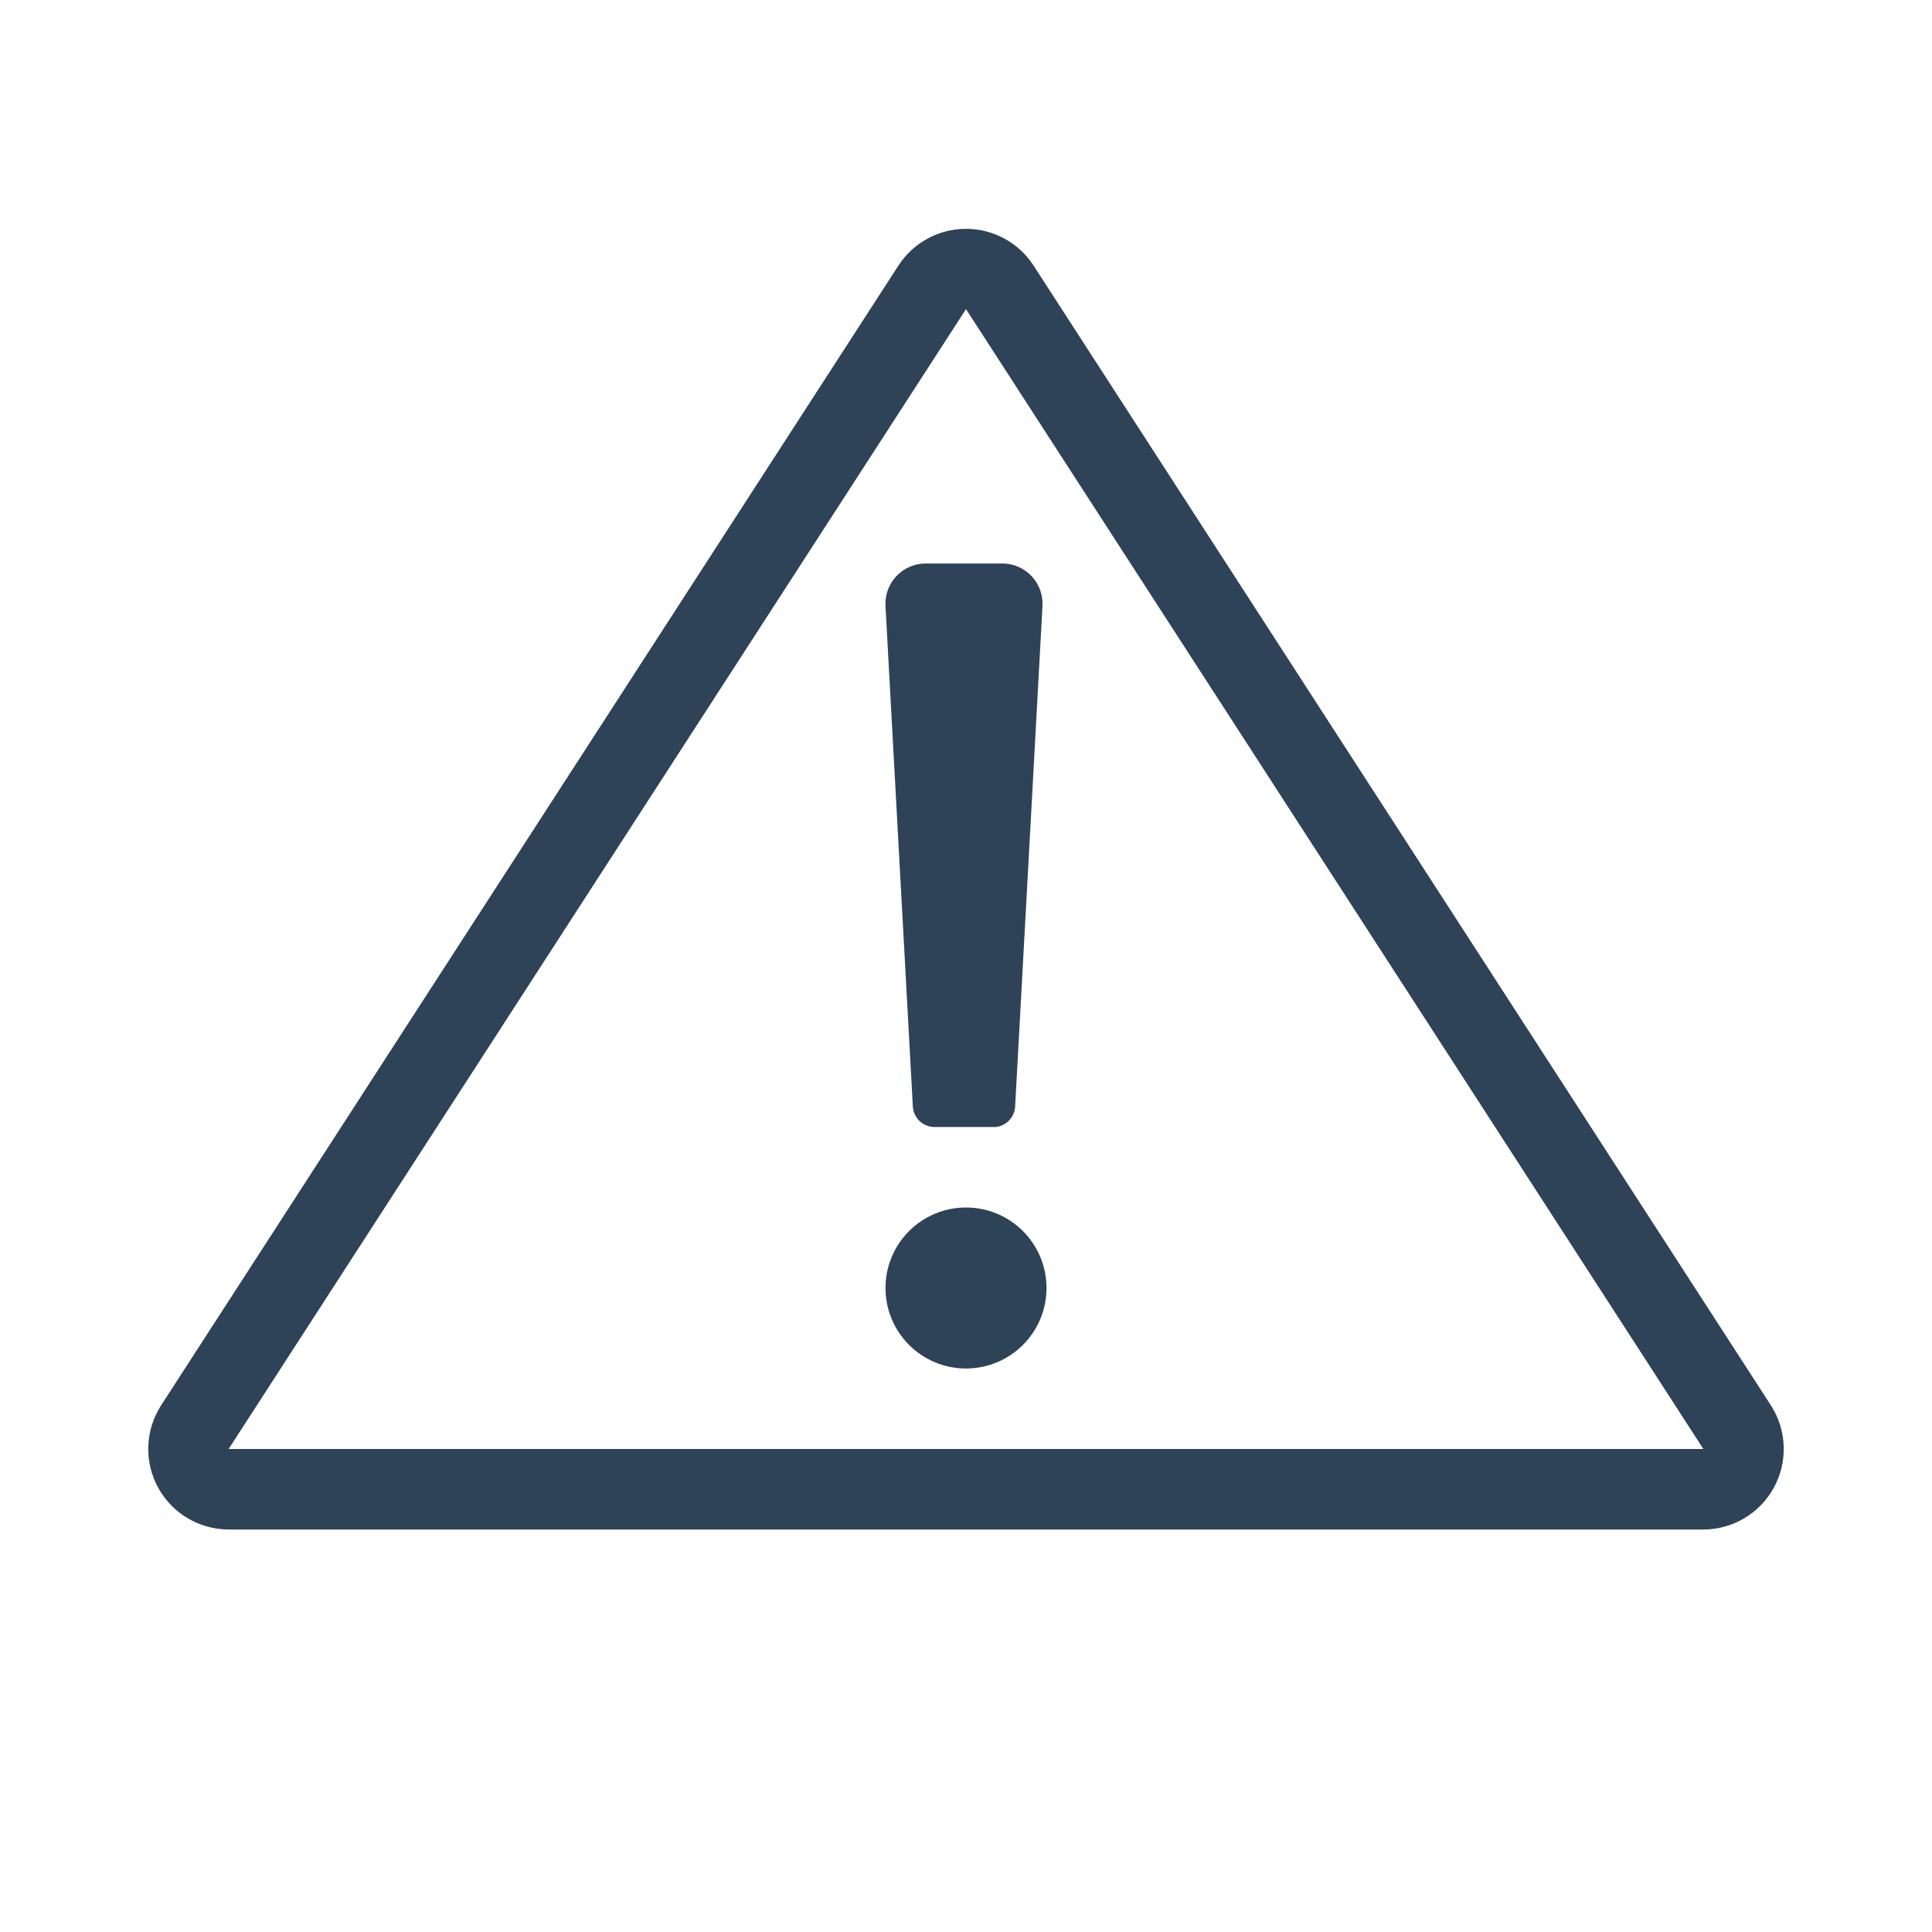
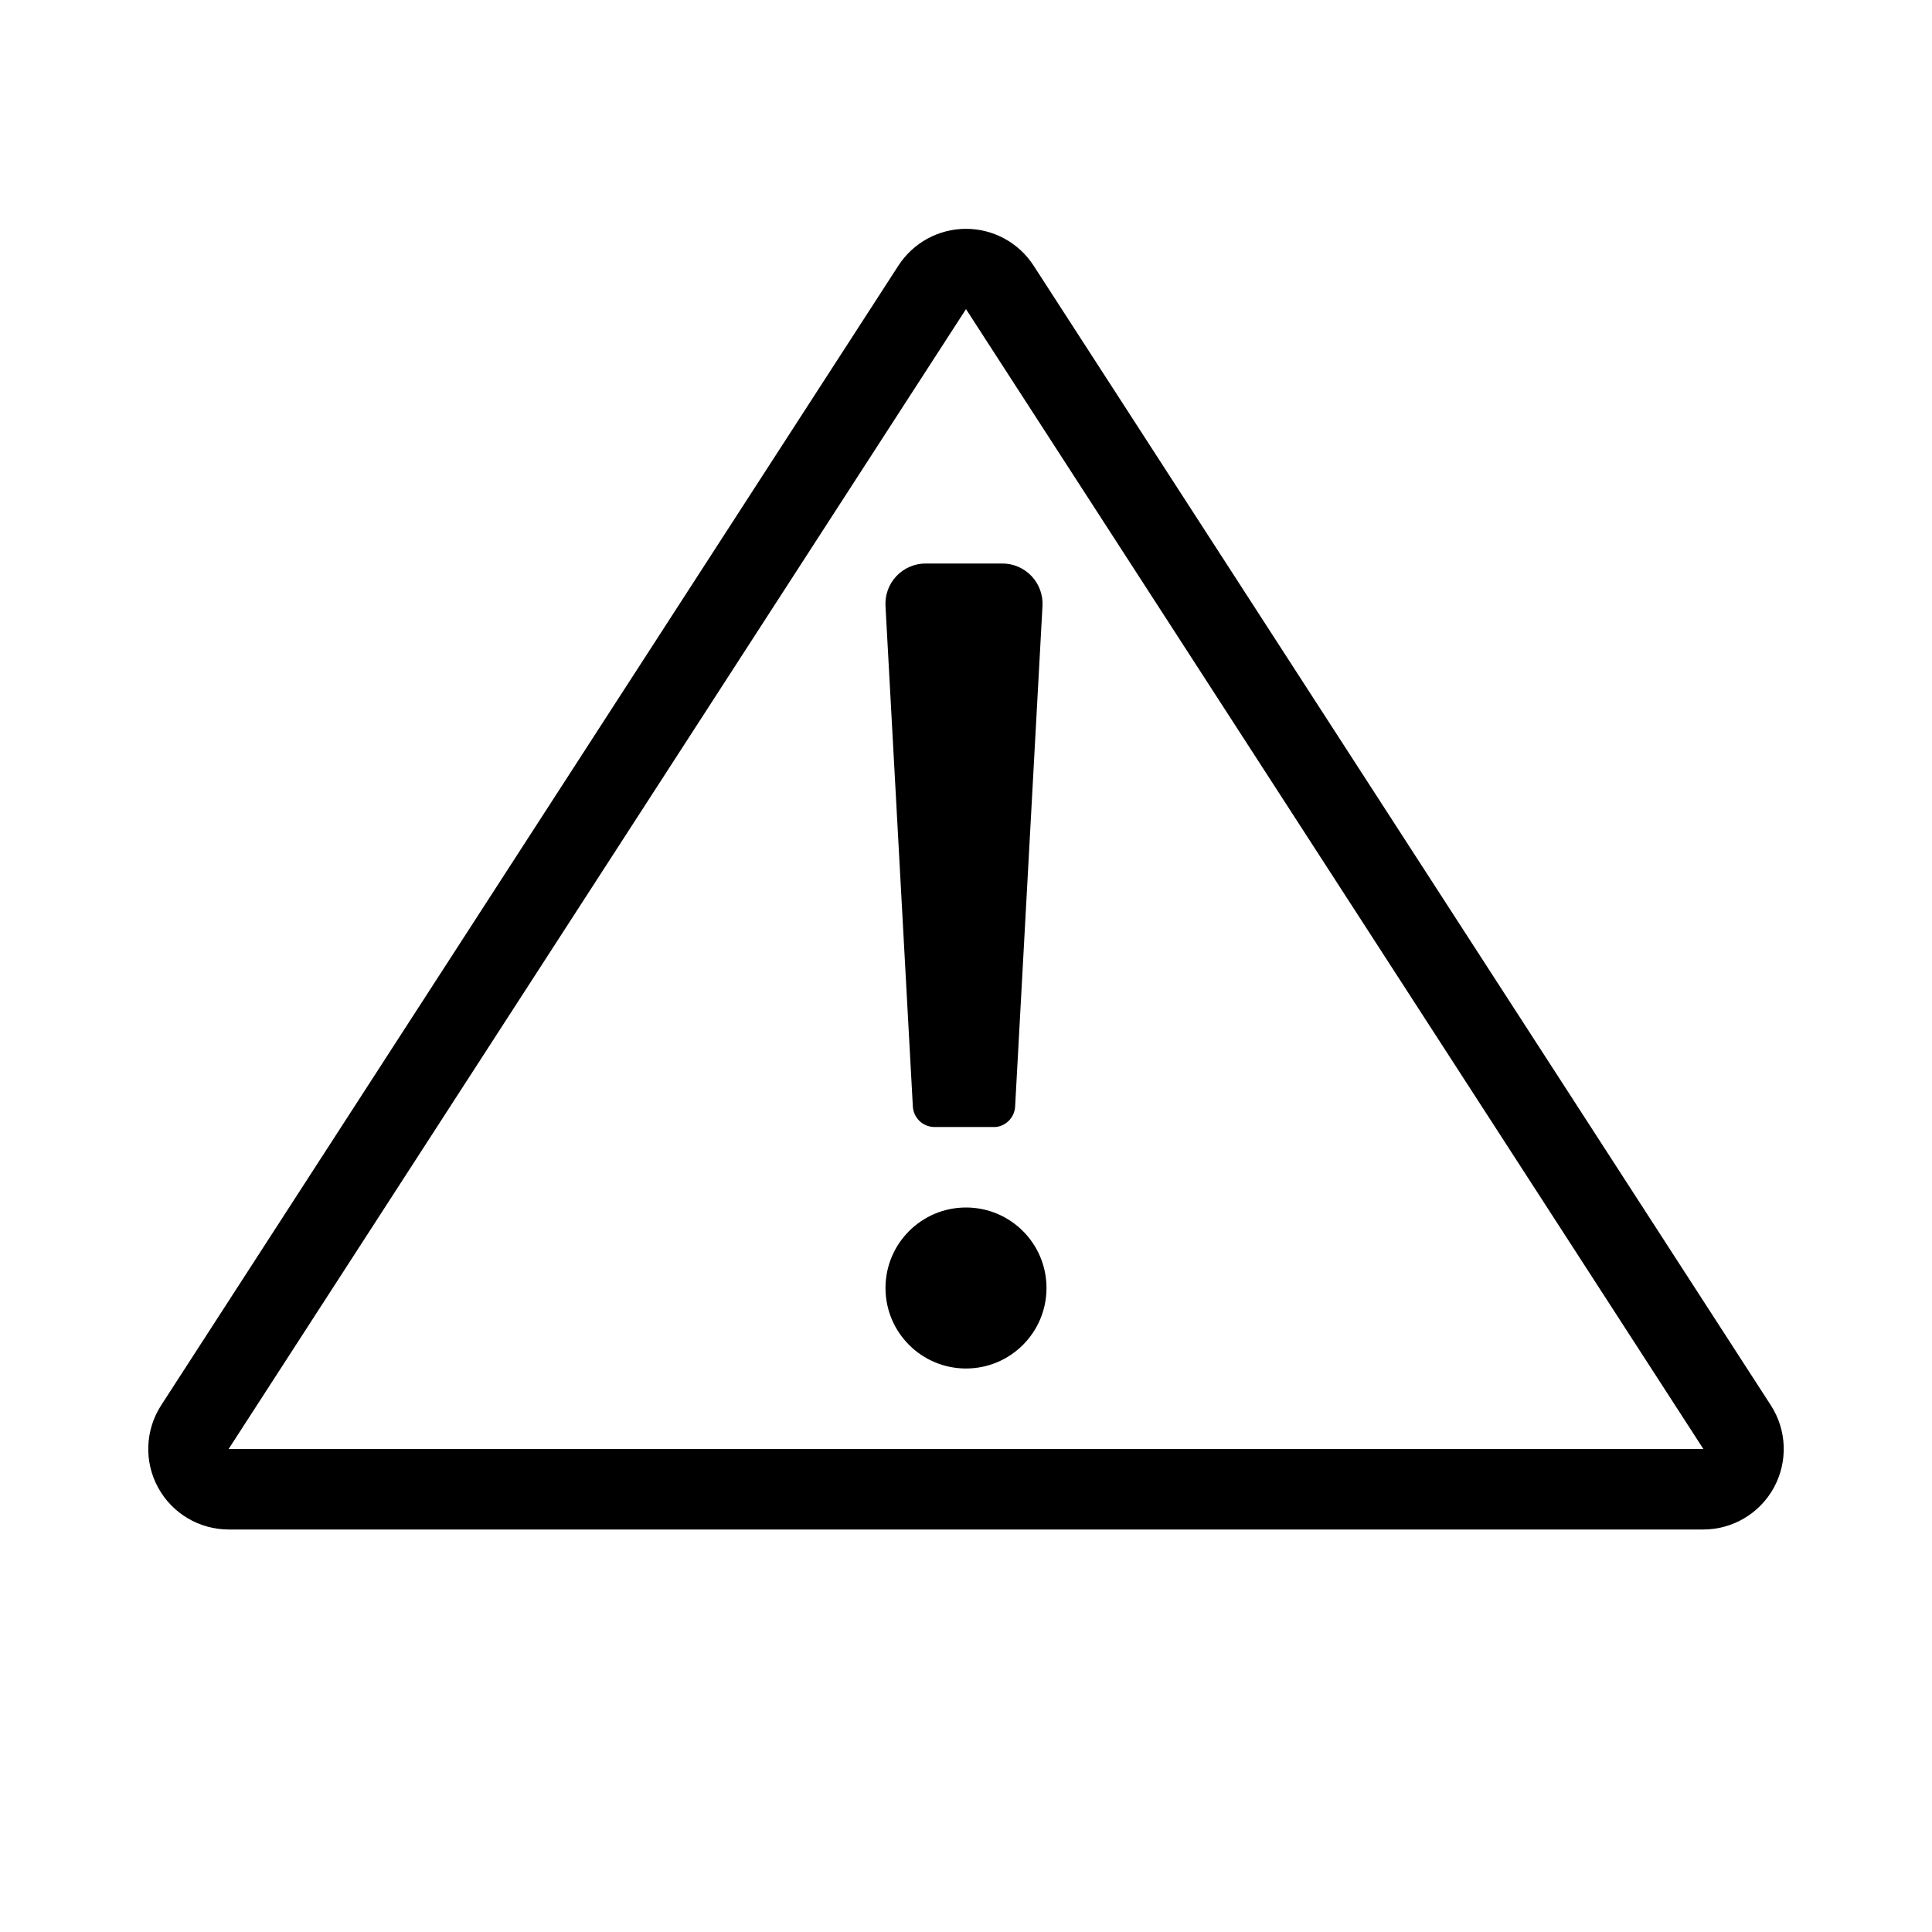
<svg xmlns="http://www.w3.org/2000/svg" width="24" height="24" viewBox="0 0 24 24">
  <g id="final">
    <g id="issue">
-       <path d="M22,17.46,12.84,3.3a1,1,0,0,0-1.68,0L2,17.46A1,1,0,0,0,2.84,19H21.16A1,1,0,0,0,22,17.46ZM2.84,18,12,3.84,21.16,18Z" fill="#2e4258" />
+       <path d="M22,17.46,12.84,3.3a1,1,0,0,0-1.68,0L2,17.46A1,1,0,0,0,2.84,19H21.16A1,1,0,0,0,22,17.46ZM2.84,18,12,3.84,21.16,18Z" />
      <g>
-         <path d="M12.37,14h-.77a.27.27,0,0,1-.26-.25L11,7.53a.5.5,0,0,1,.5-.53h.95a.5.5,0,0,1,.5.53l-.34,6.22A.27.27,0,0,1,12.37,14Z" fill="#2e4258" />
-         <circle cx="12" cy="16" r="1" fill="#2e4258" />
+         <path d="M12.37,14h-.77a.27.27,0,0,1-.26-.25L11,7.53a.5.5,0,0,1,.5-.53h.95a.5.5,0,0,1,.5.53l-.34,6.22A.27.27,0,0,1,12.37,14Z" />
+         <circle cx="12" cy="16" r="1" />
      </g>
    </g>
  </g>
</svg>
